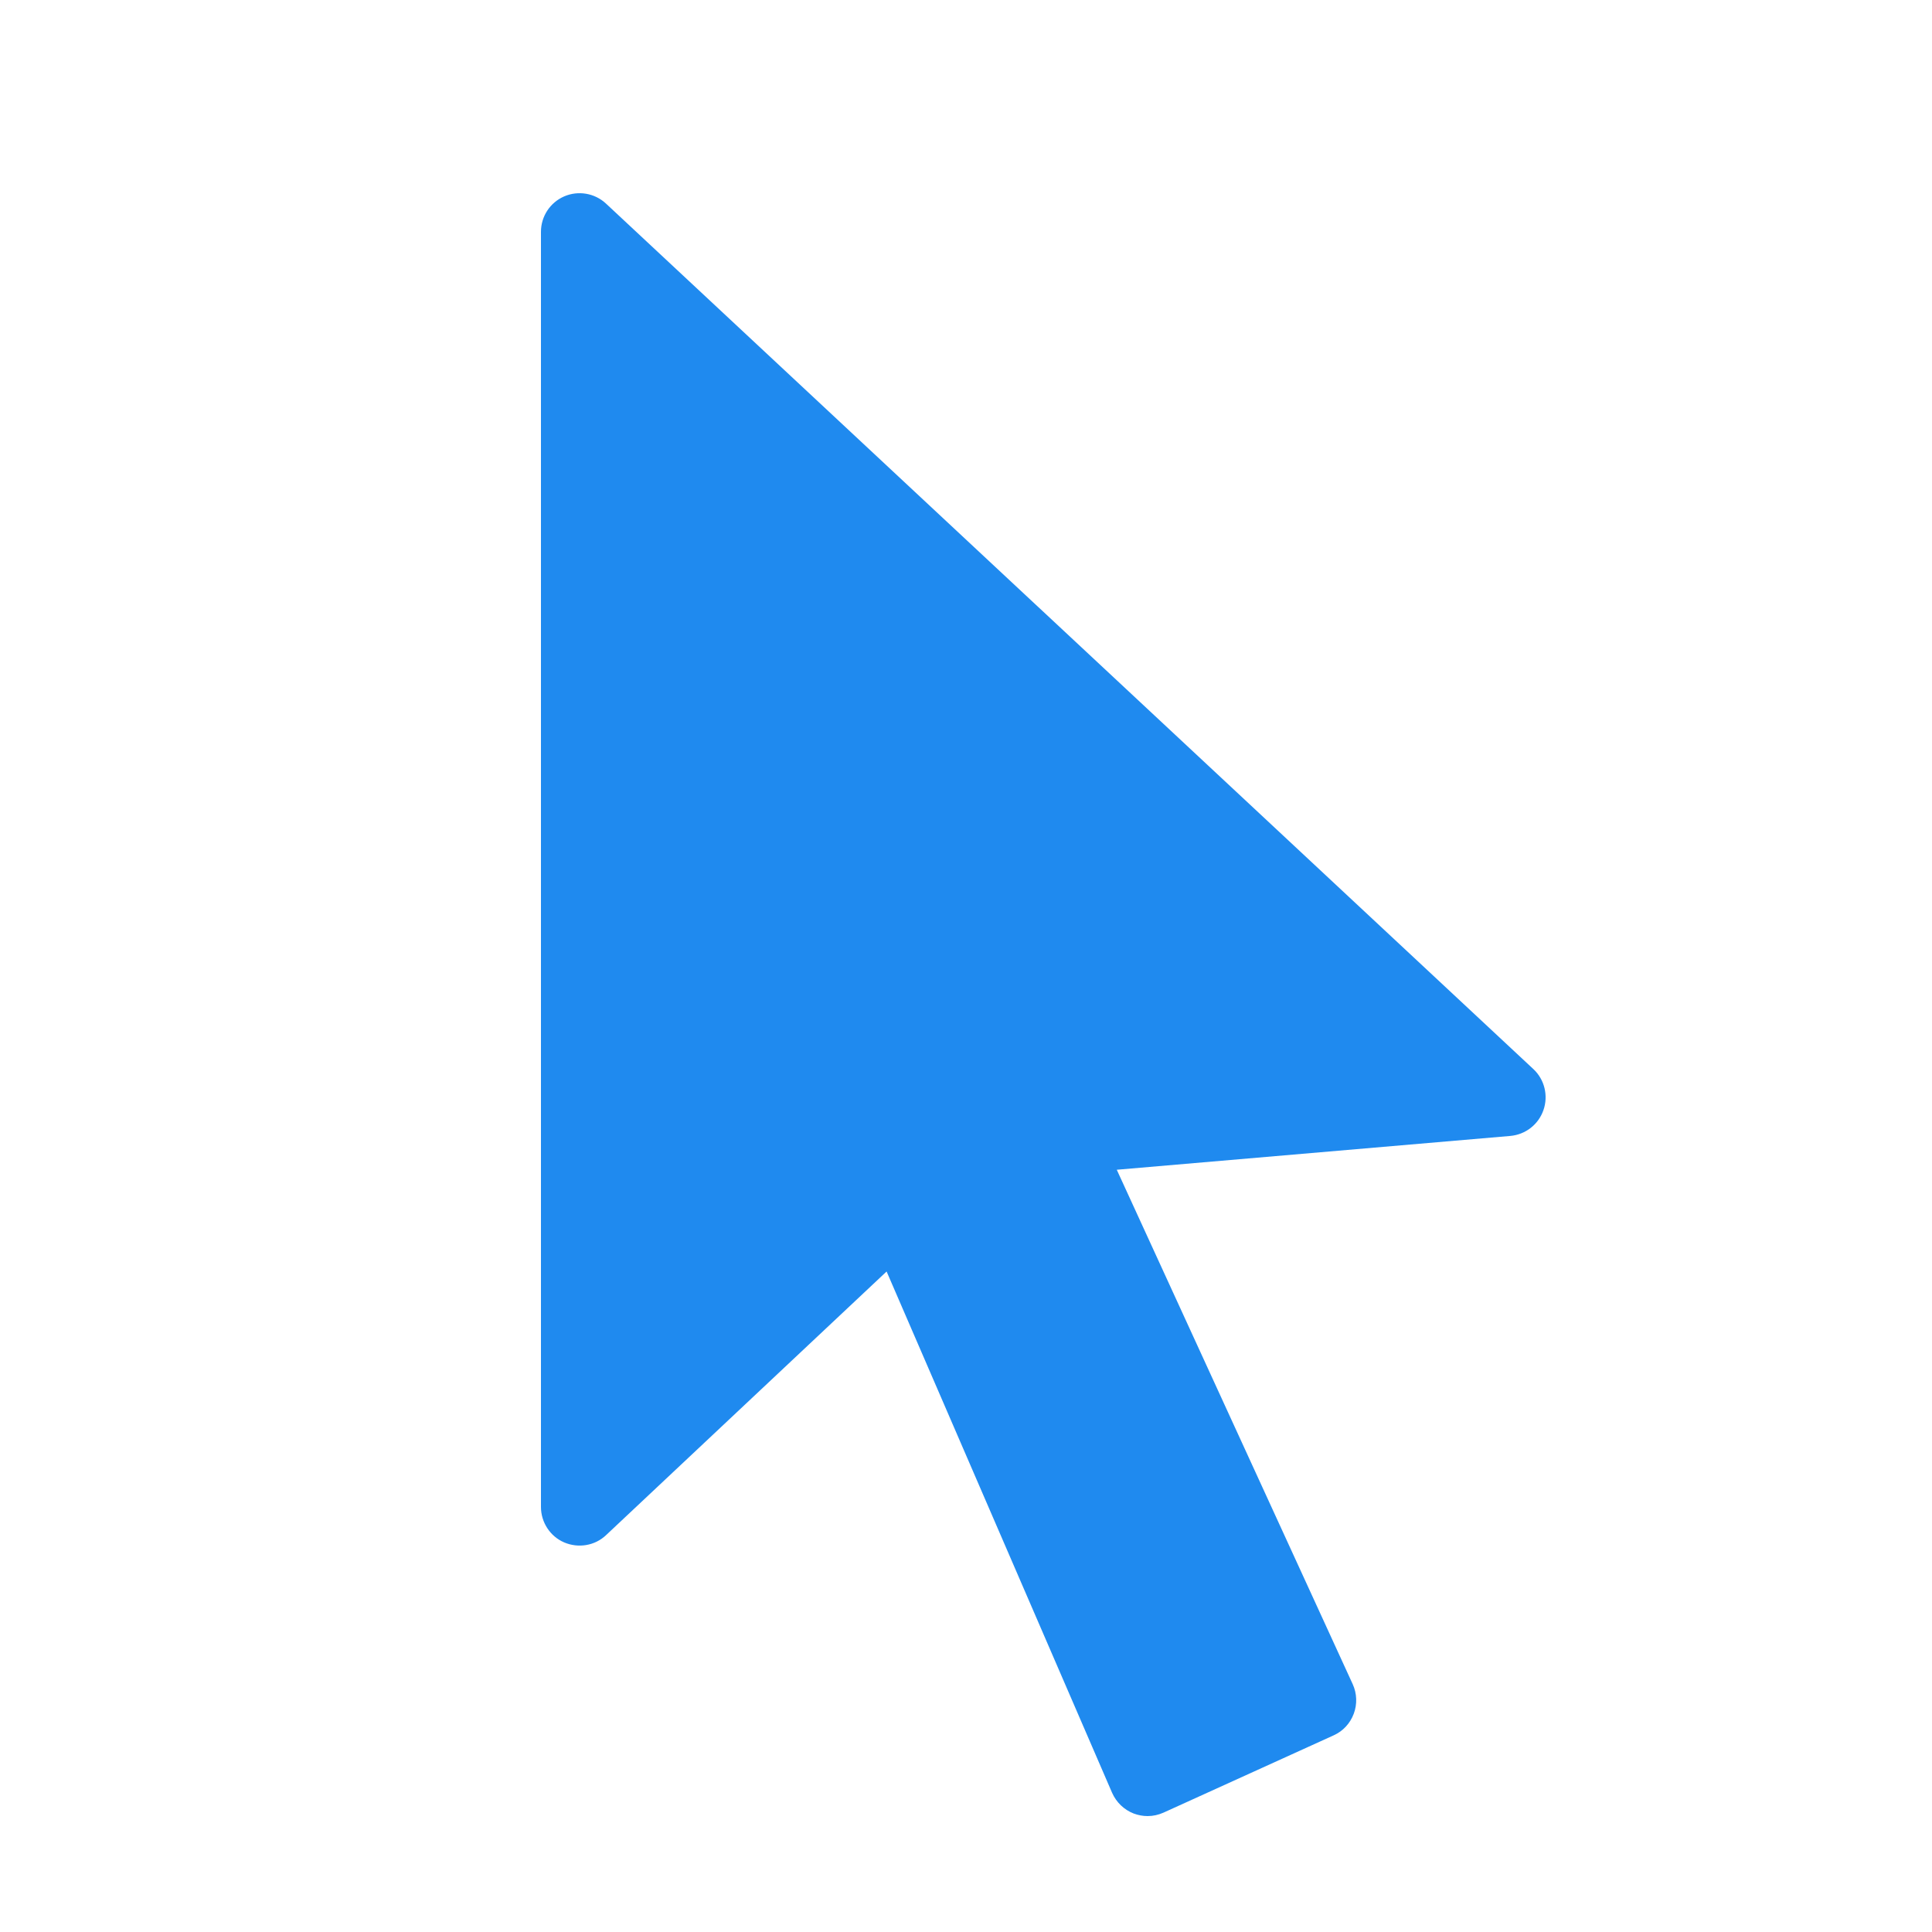
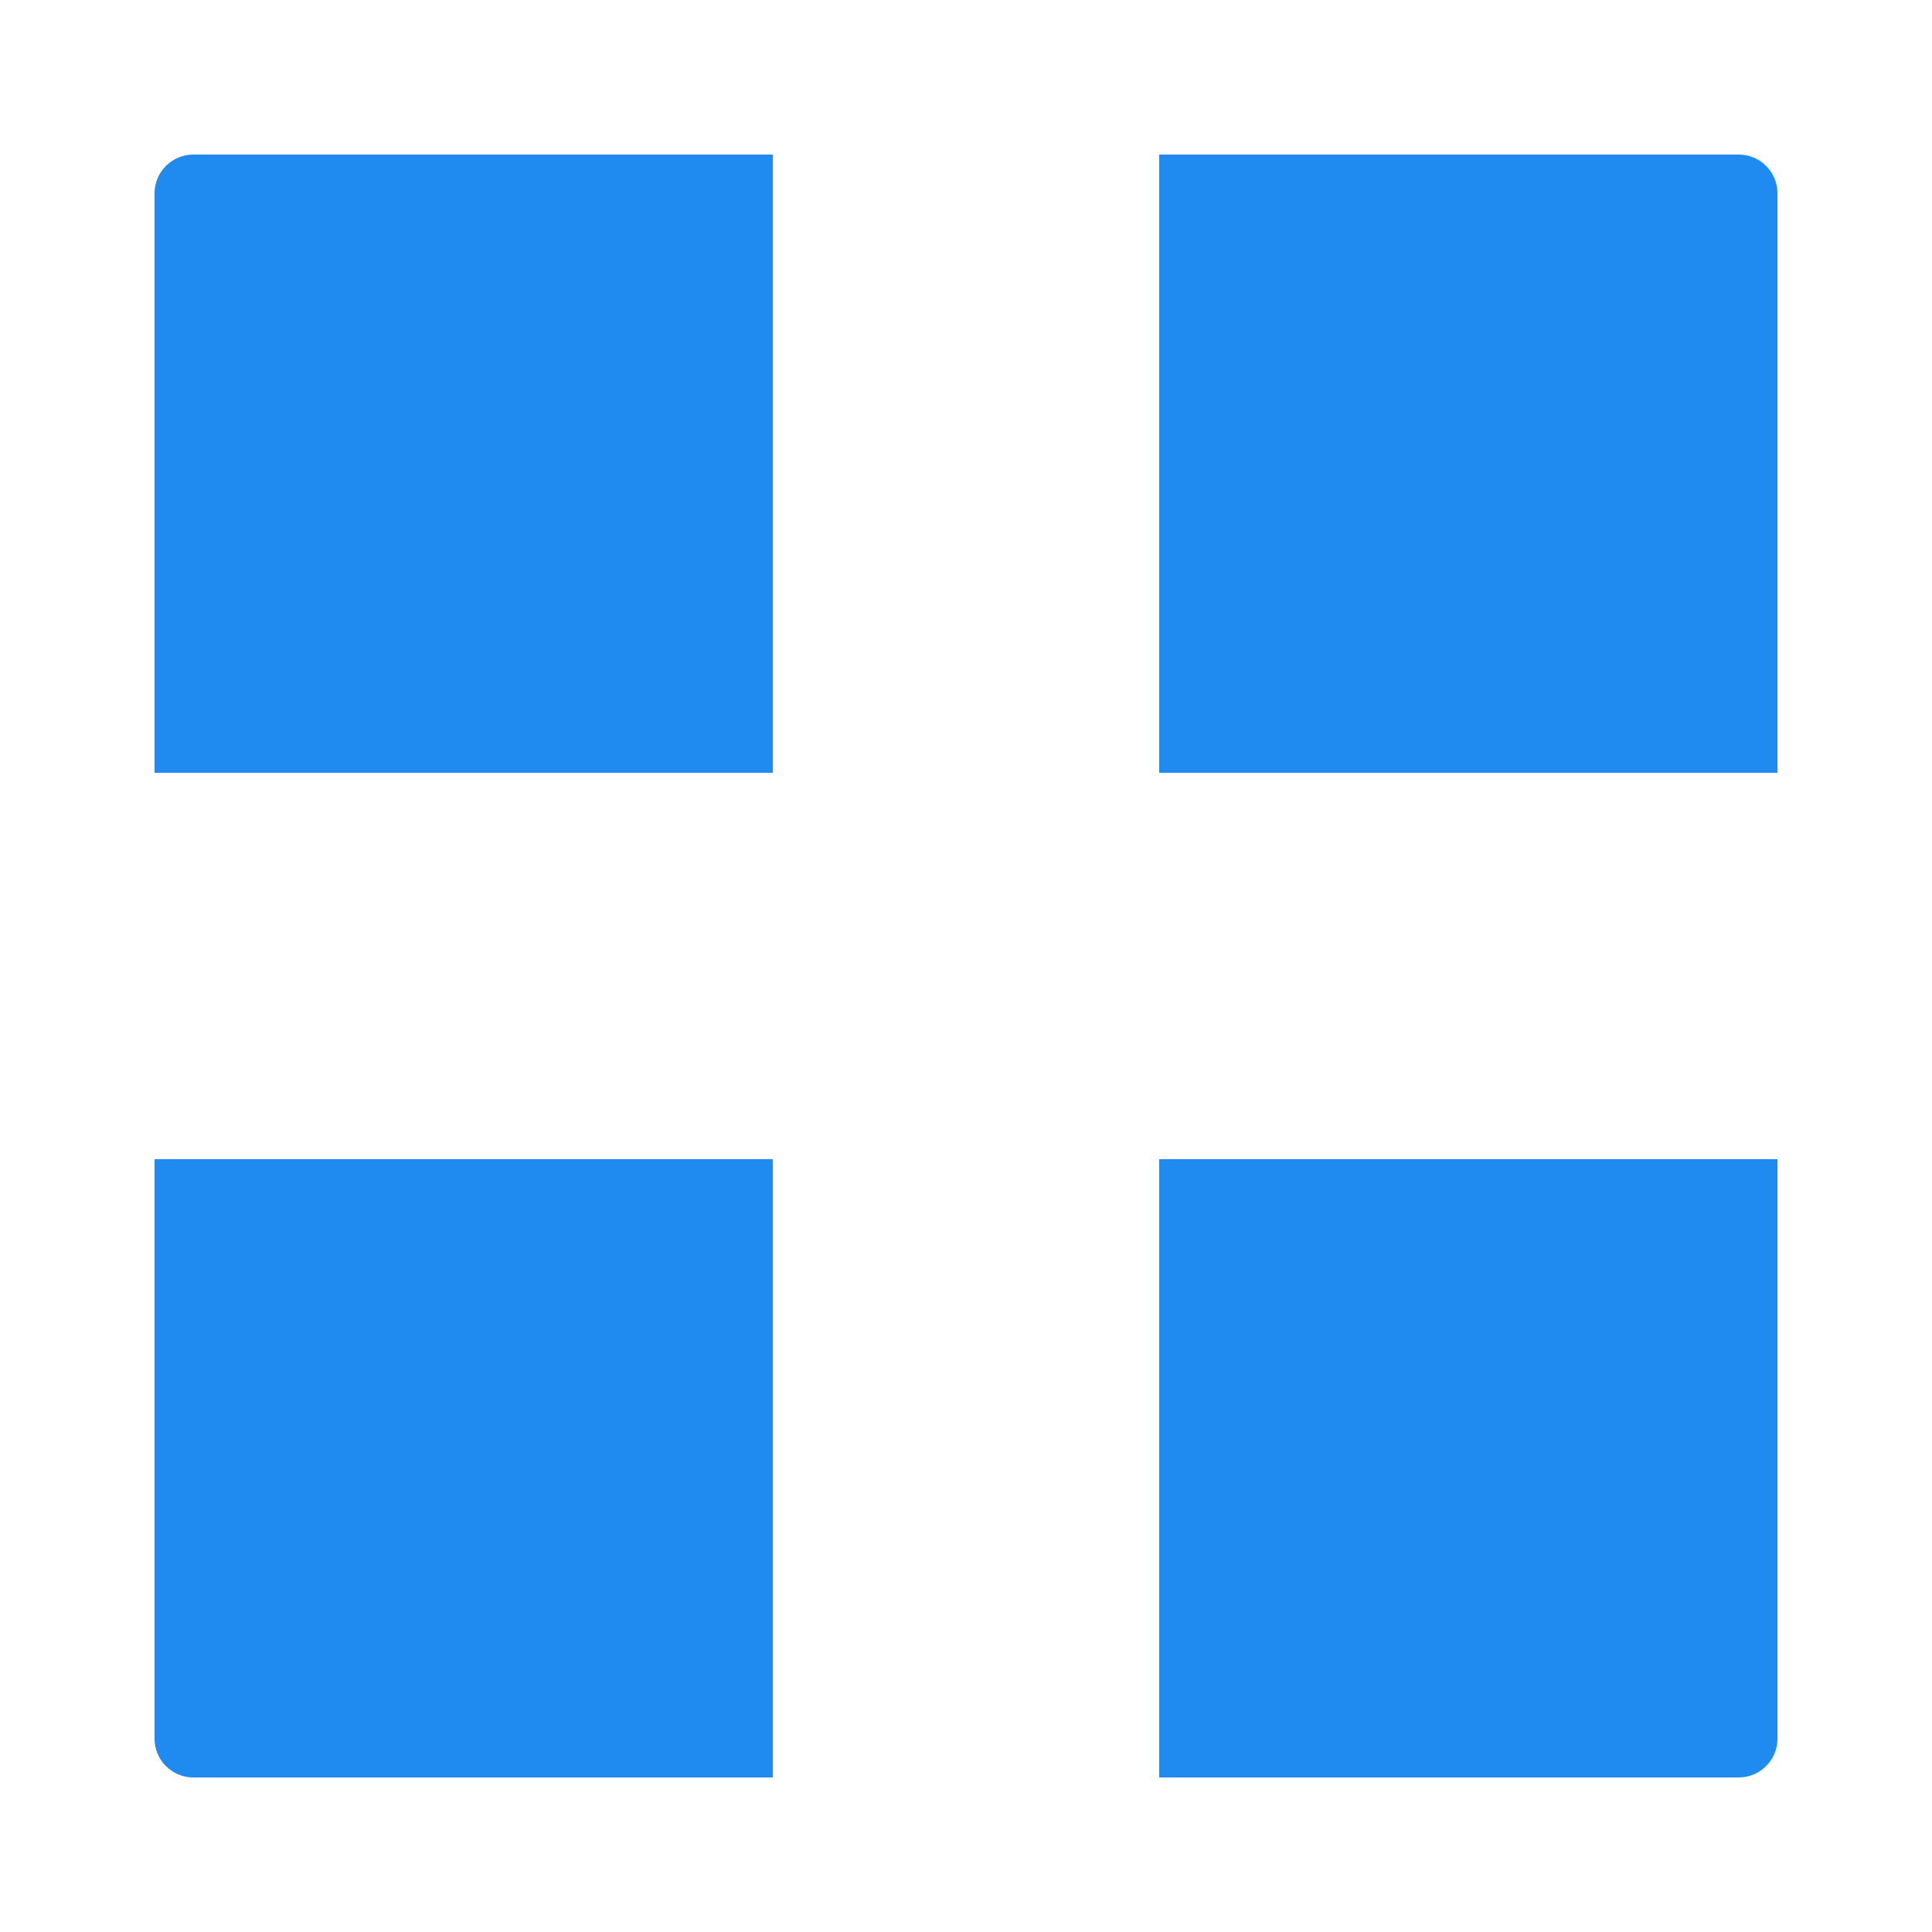
- <svg xmlns="http://www.w3.org/2000/svg" viewBox="0 0 50 50" version="1.1">
-   <g id="surface1">
-     <path style="fill:#1F8AEF;" d="M 29.699 47 C 29.578 47 29.457 46.977 29.34 46.934 C 29.09 46.836 28.891 46.645 28.781 46.398 L 22.945 32.906 L 15.684 39.73 C 15.395 40.004 14.969 40.074 14.602 39.918 C 14.238 39.762 14 39.398 14 39 L 14 6 C 14 5.602 14.234 5.242 14.602 5.082 C 14.965 4.926 15.391 4.996 15.684 5.27 L 39.684 27.668 C 39.973 27.938 40.074 28.355 39.945 28.727 C 39.816 29.102 39.48 29.363 39.086 29.398 L 28.902 30.273 L 35.008 43.586 C 35.117 43.824 35.129 44.102 35.035 44.352 C 34.941 44.602 34.758 44.801 34.516 44.91 L 30.113 46.91 C 29.98 46.969 29.844 47 29.699 47 Z " />
-   </g>
+ <svg xmlns="http://www.w3.org/2000/svg" viewBox="0 0 50 50" fill="#1F8AEF">
+   <path d="M 5 4 C 4.45 4 4 4.45 4 5 L 4 20 L 20 20 L 20 4 L 5 4 z M 30 4 L 30 20 L 46 20 L 46 5 C 46 4.45 45.55 4 45 4 L 26 4 z M 4 30 L 4 45 C 4 45.55 4.45 46 5 46 L 20 46 L 20 30 L 4 30 z M 30 30 L 30 46 L 45 46 C 45.55 46 46 45.55 46 45 L 46 30 L 30 30 z" />
</svg>
